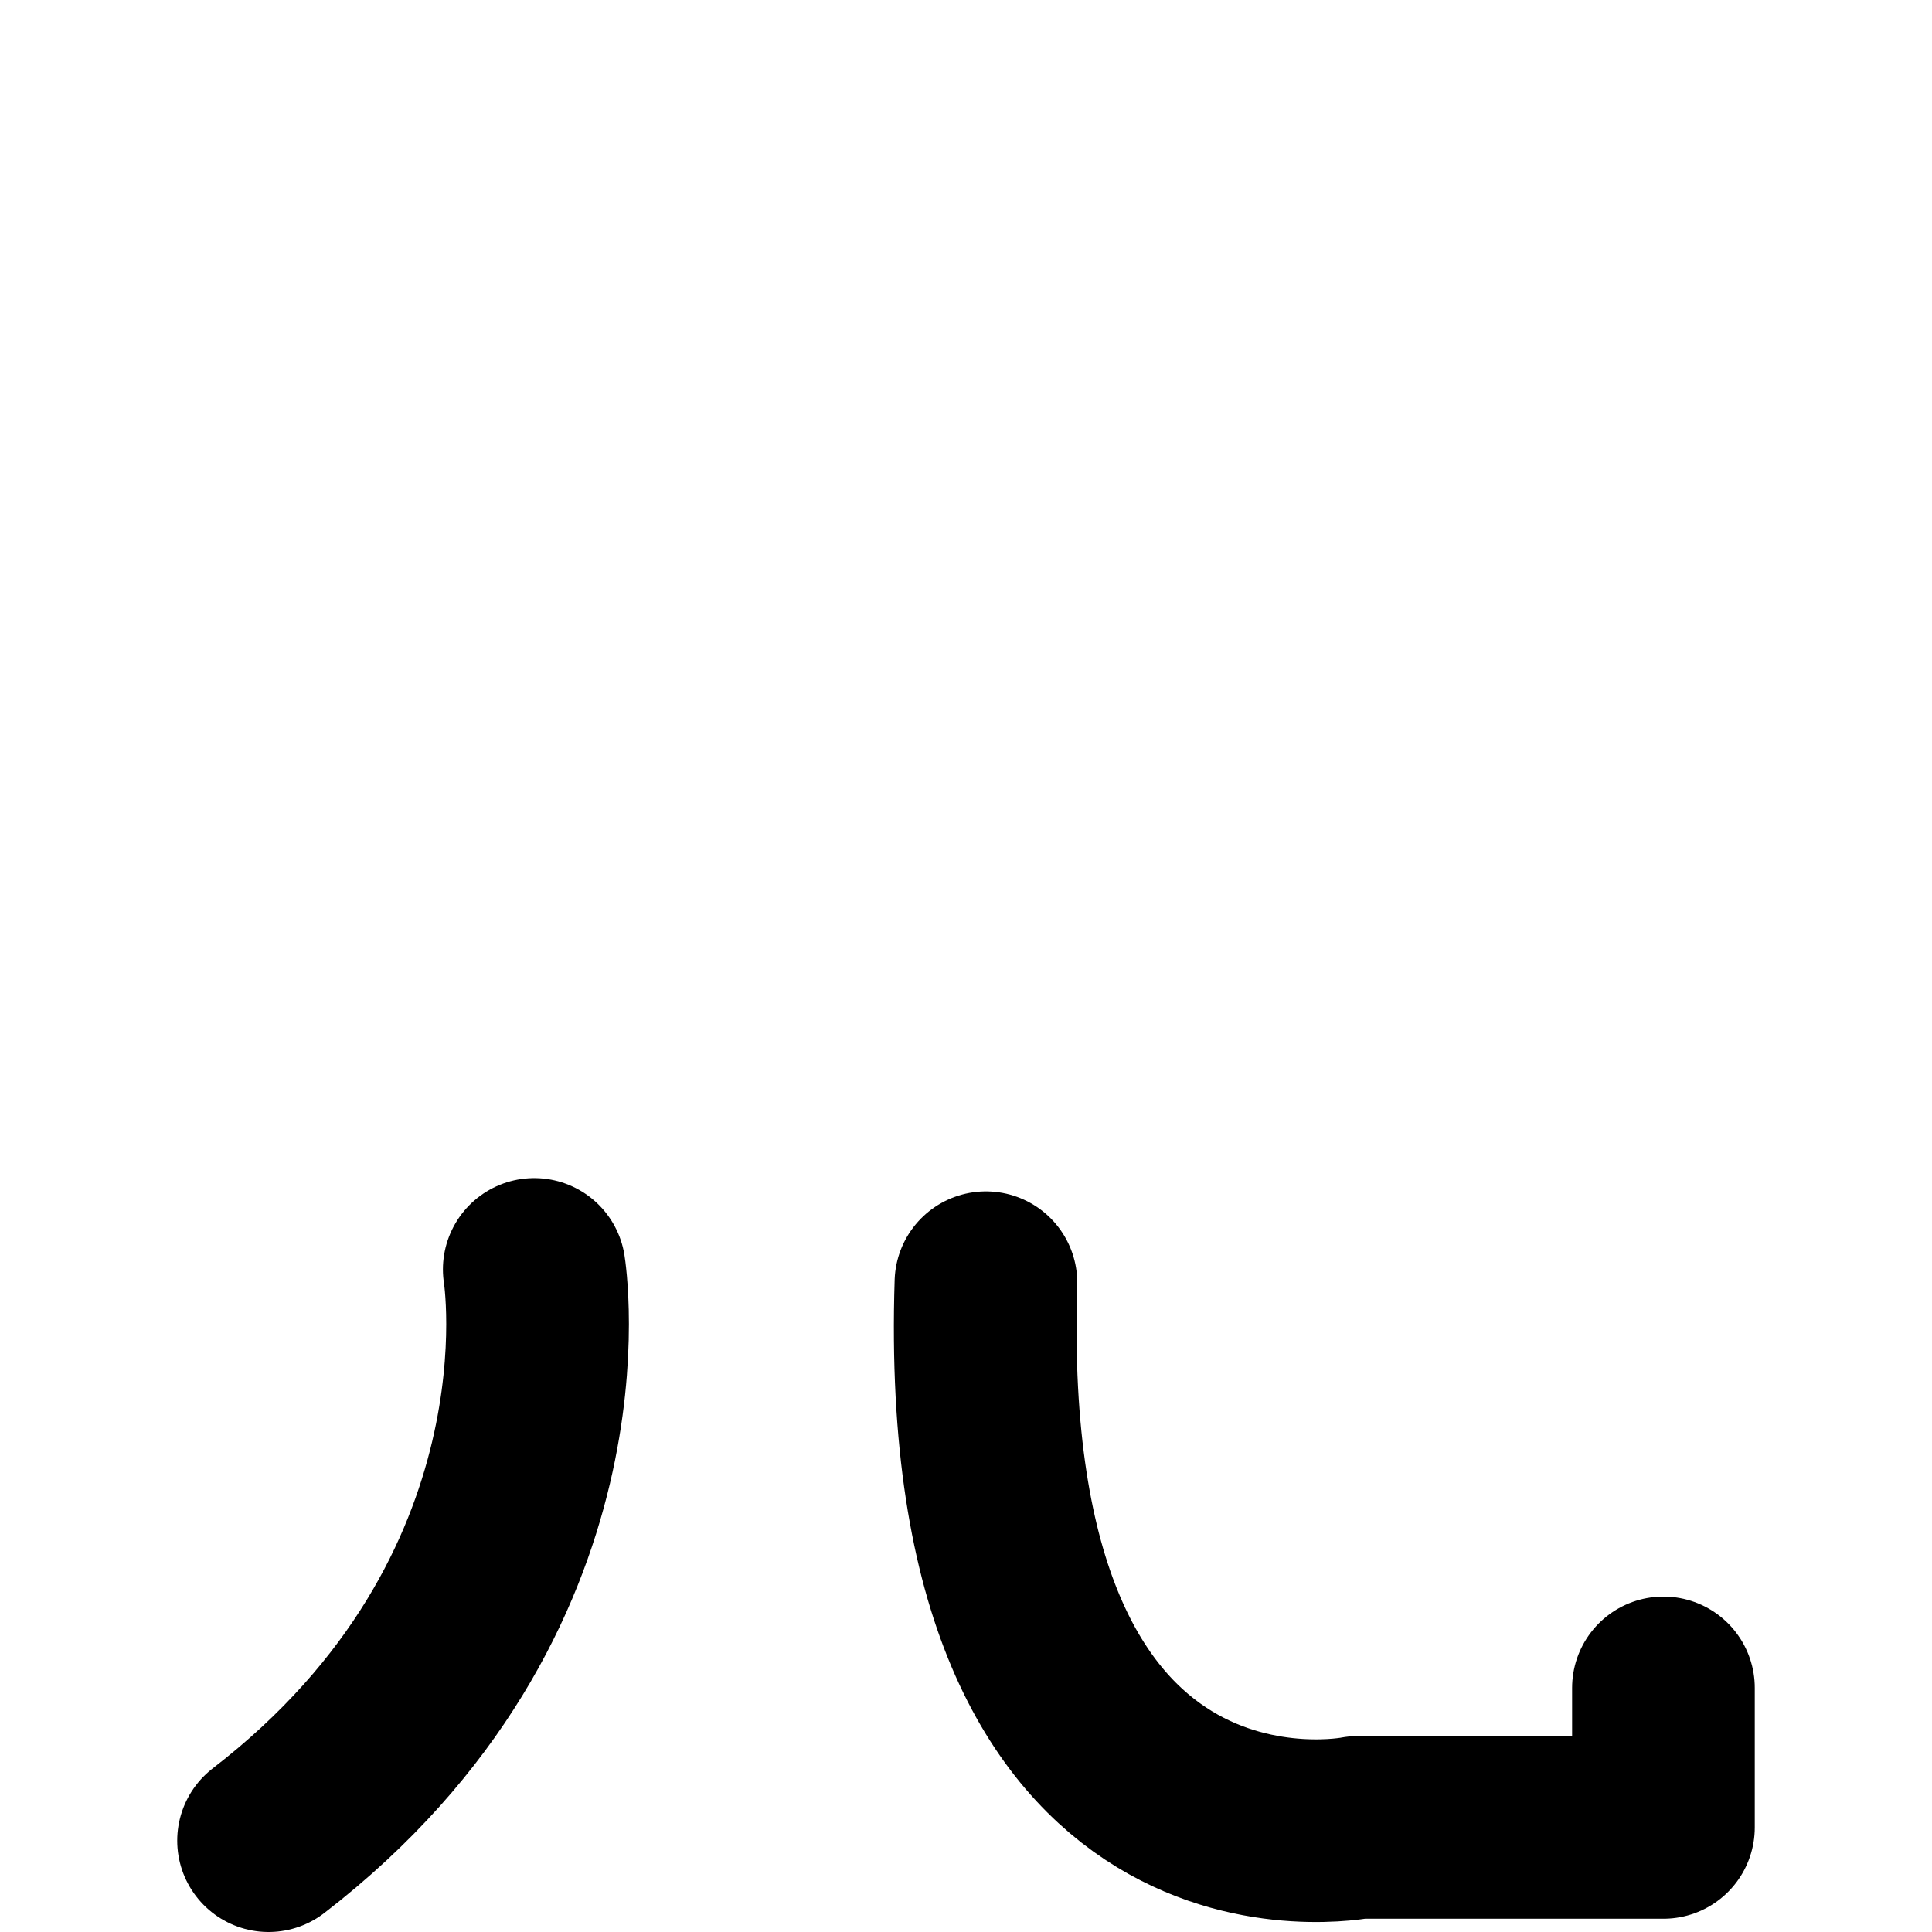
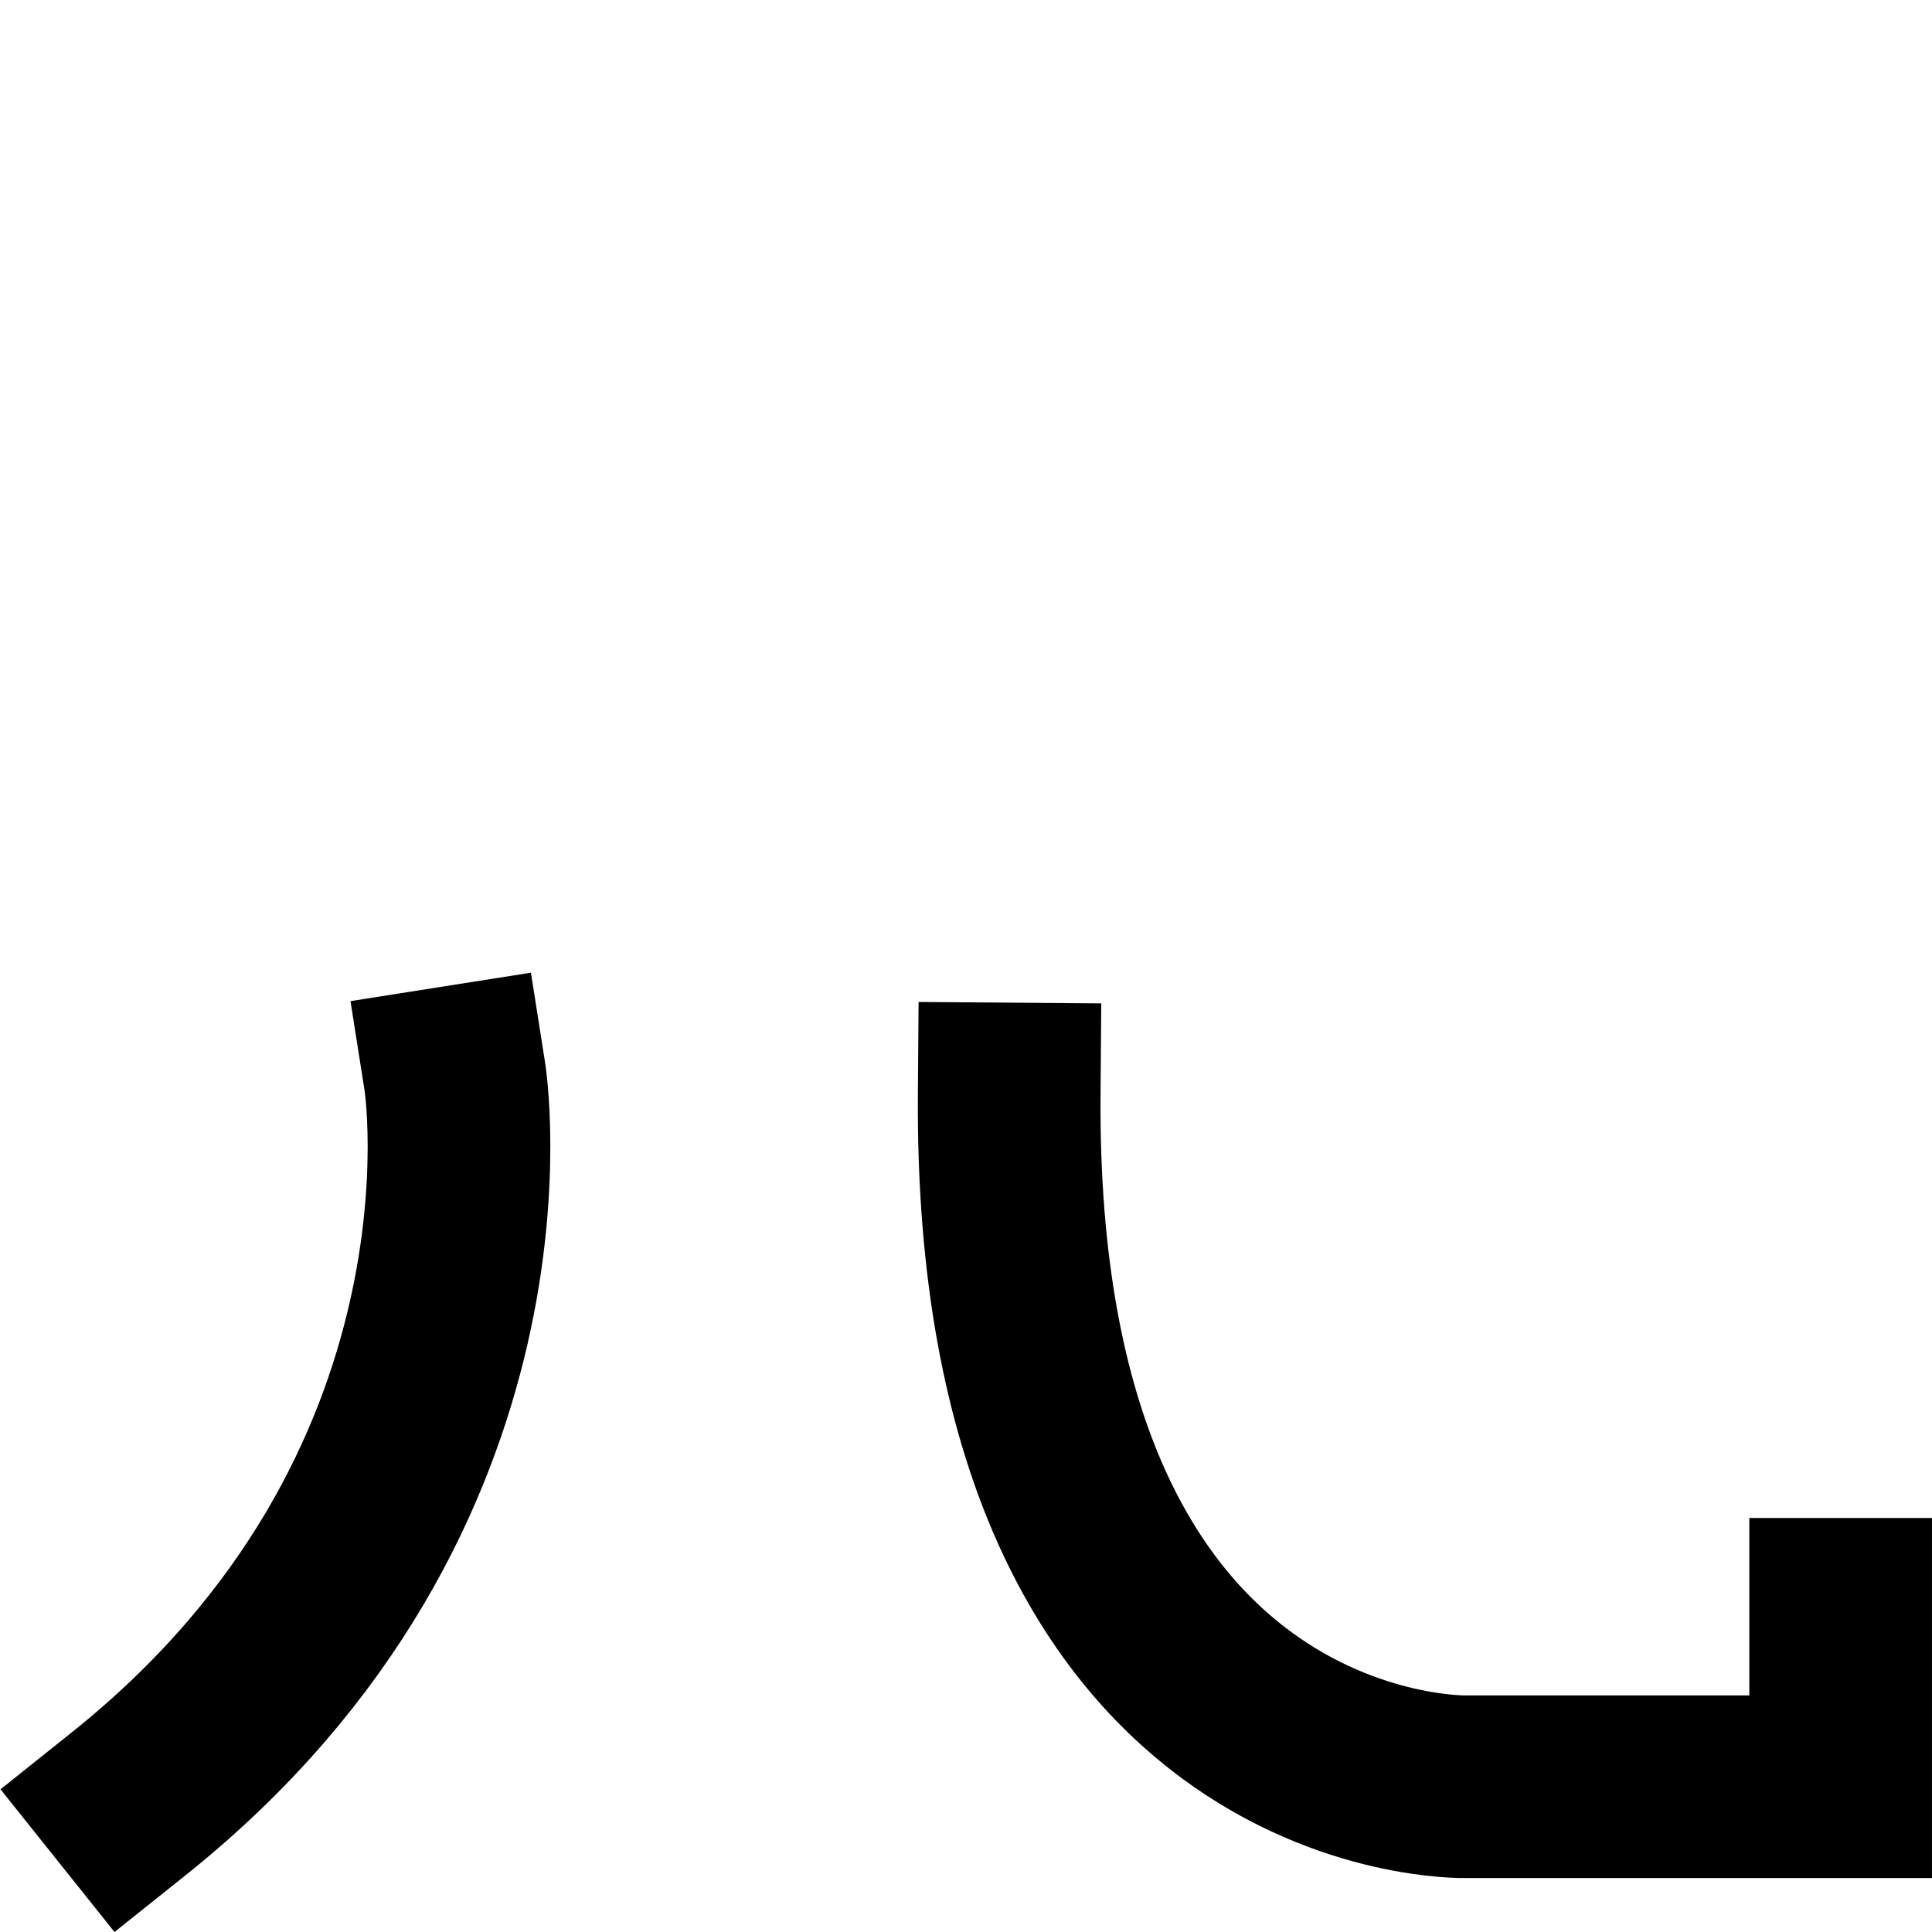
<svg xmlns="http://www.w3.org/2000/svg" width="153.916mm" height="153.916mm" viewBox="0 0 153.916 153.916" version="1.1" id="svg1" xml:space="preserve">
  <defs id="defs1" />
  <g id="layer1" style="display:inline">
    <g id="g138-0" style="display:inline" transform="translate(-2162.475,-881.5304)">
-       <path style="fill:none;fill-opacity:1;stroke:#000000;stroke-width:14.552;stroke-linecap:round;stroke-linejoin:round;stroke-dasharray:none;stroke-opacity:1" d="m 2205.037,982.662 c 0,0 4.233,25.929 -21.167,45.508" id="path137-0" />
-       <path style="fill:none;fill-opacity:1;stroke:#000000;stroke-width:14.552;stroke-linecap:round;stroke-linejoin:round;stroke-dasharray:none;stroke-opacity:1" d="m 2294.996,1016 v 11.113 h -24.342 c 0,0 -31.221,6.35 -29.633,-43.392" id="path138-4" />
+       <path style="fill:none;fill-opacity:1;stroke:#000000;stroke-width:14.552;stroke-linecap:square;stroke-linejoin:miter;stroke-dasharray:none;stroke-opacity:1" d="m 2198.717,967.341 c 0,0 5.195,32.978 -25.976,57.88" id="path137-0" />
+       <path style="fill:none;fill-opacity:1;stroke:#000000;stroke-width:14.552;stroke-linecap:square;stroke-linejoin:miter;stroke-dasharray:none;stroke-opacity:1" d="m 2309.114,1009.741 v 14.133 h -29.872 c 0,0 -36.799,0.884 -36.366,-55.188" id="path138-4" />
    </g>
  </g>
</svg>
